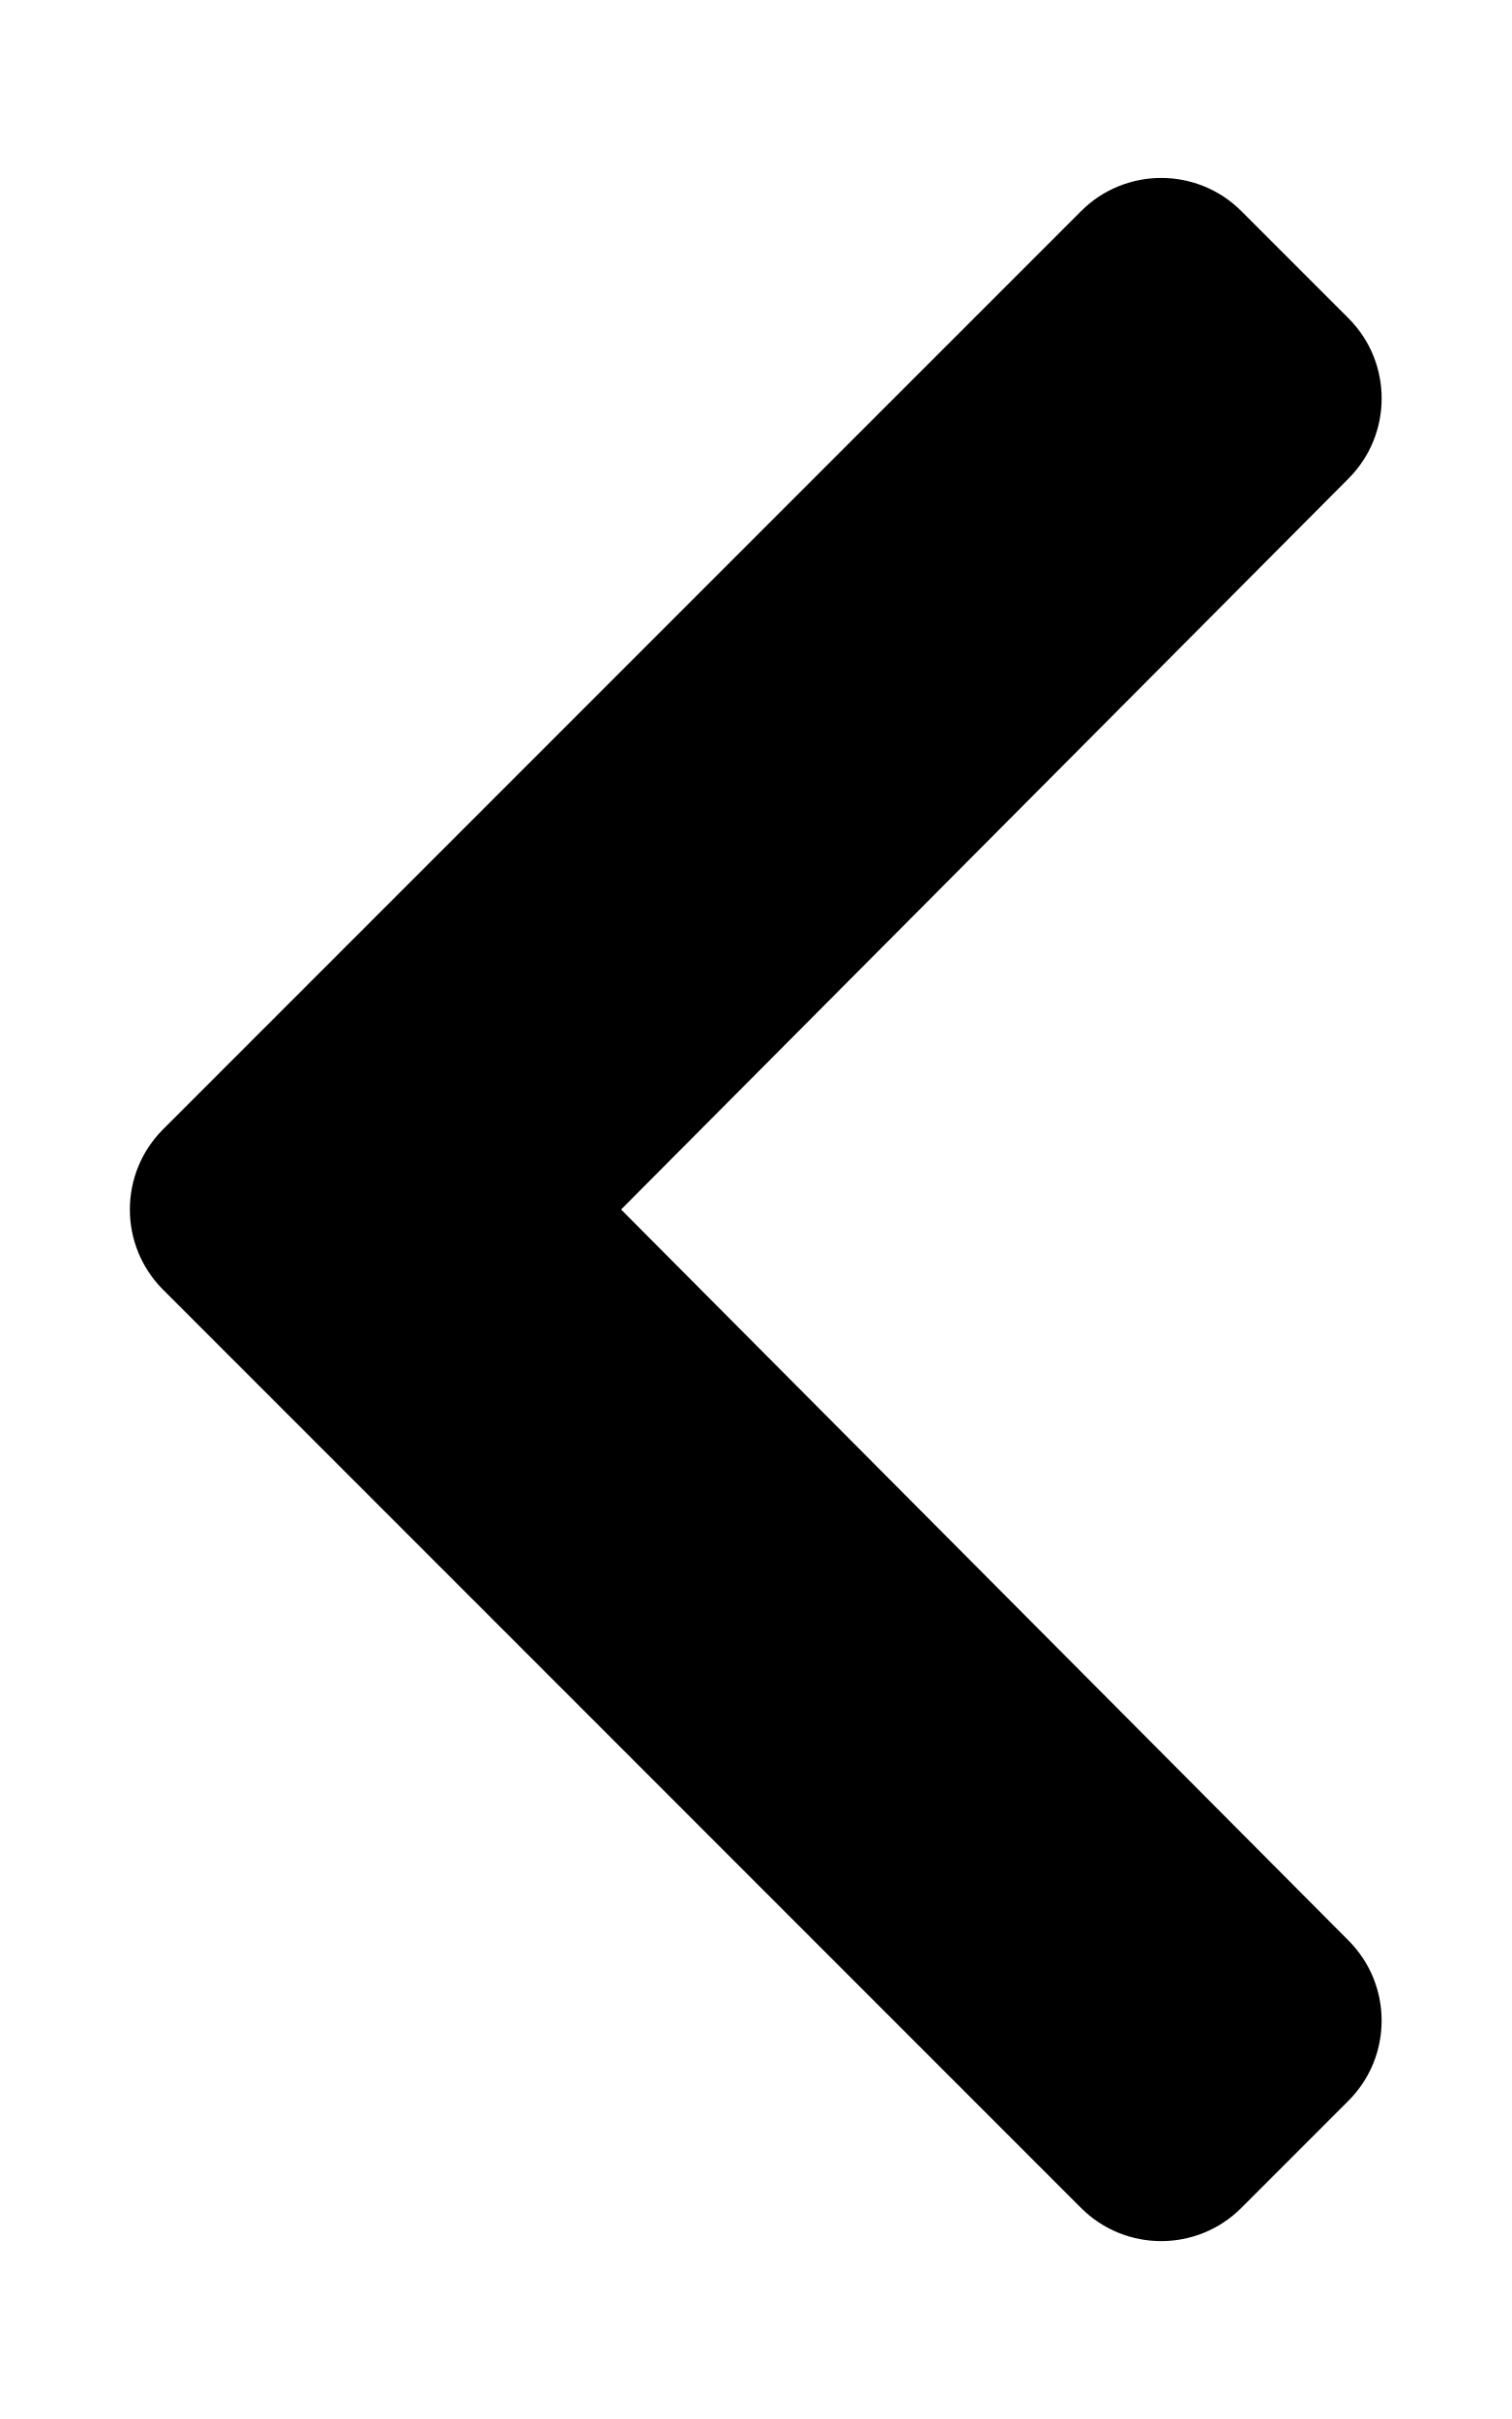
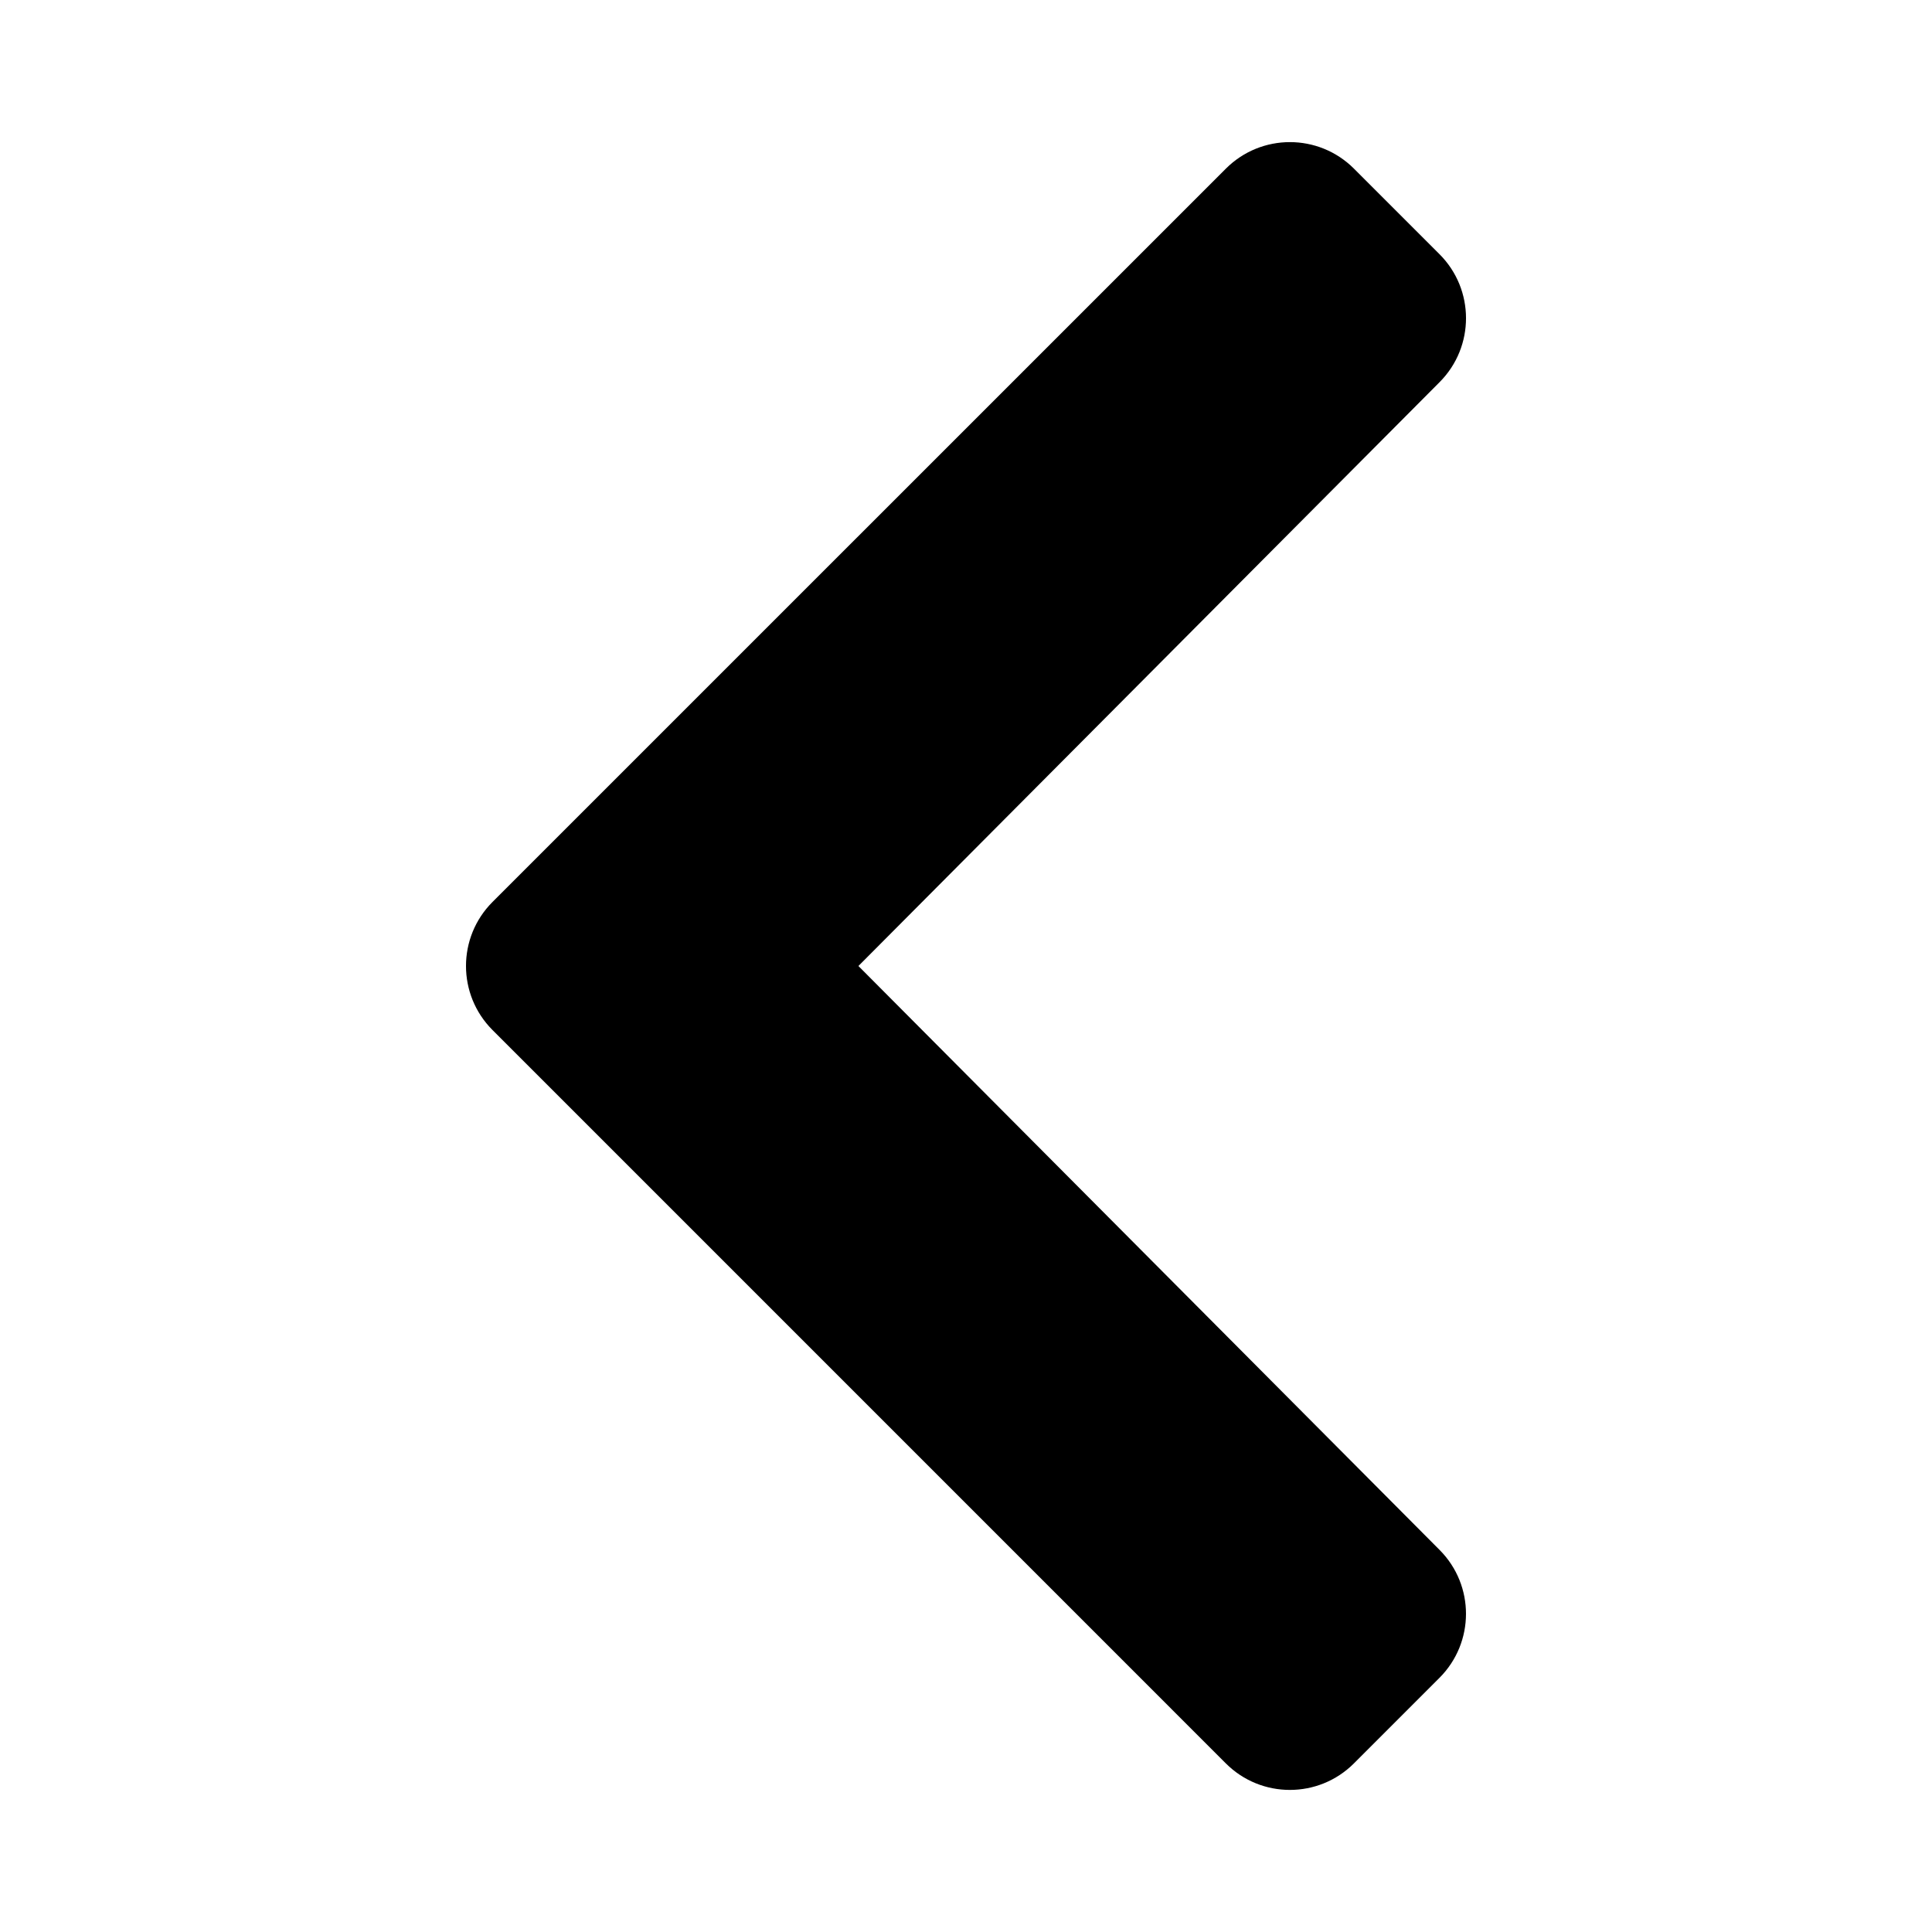
- <svg xmlns="http://www.w3.org/2000/svg" viewBox="0 0 320 512">
+ <svg xmlns="http://www.w3.org/2000/svg" width="16" height="16" viewBox="0 0 320 512">
  <path d="M34.52 239.03L228.87 44.69c9.37-9.37 24.57-9.37 33.94 0l22.67 22.67c9.36 9.36 9.37 24.52.04 33.9L131.49 256l154.02 154.75c9.34 9.38 9.32 24.54-.04 33.9l-22.67 22.67c-9.37 9.37-24.57 9.37-33.94 0L34.52 272.97c-9.37-9.37-9.37-24.57 0-33.94z" />
</svg>
